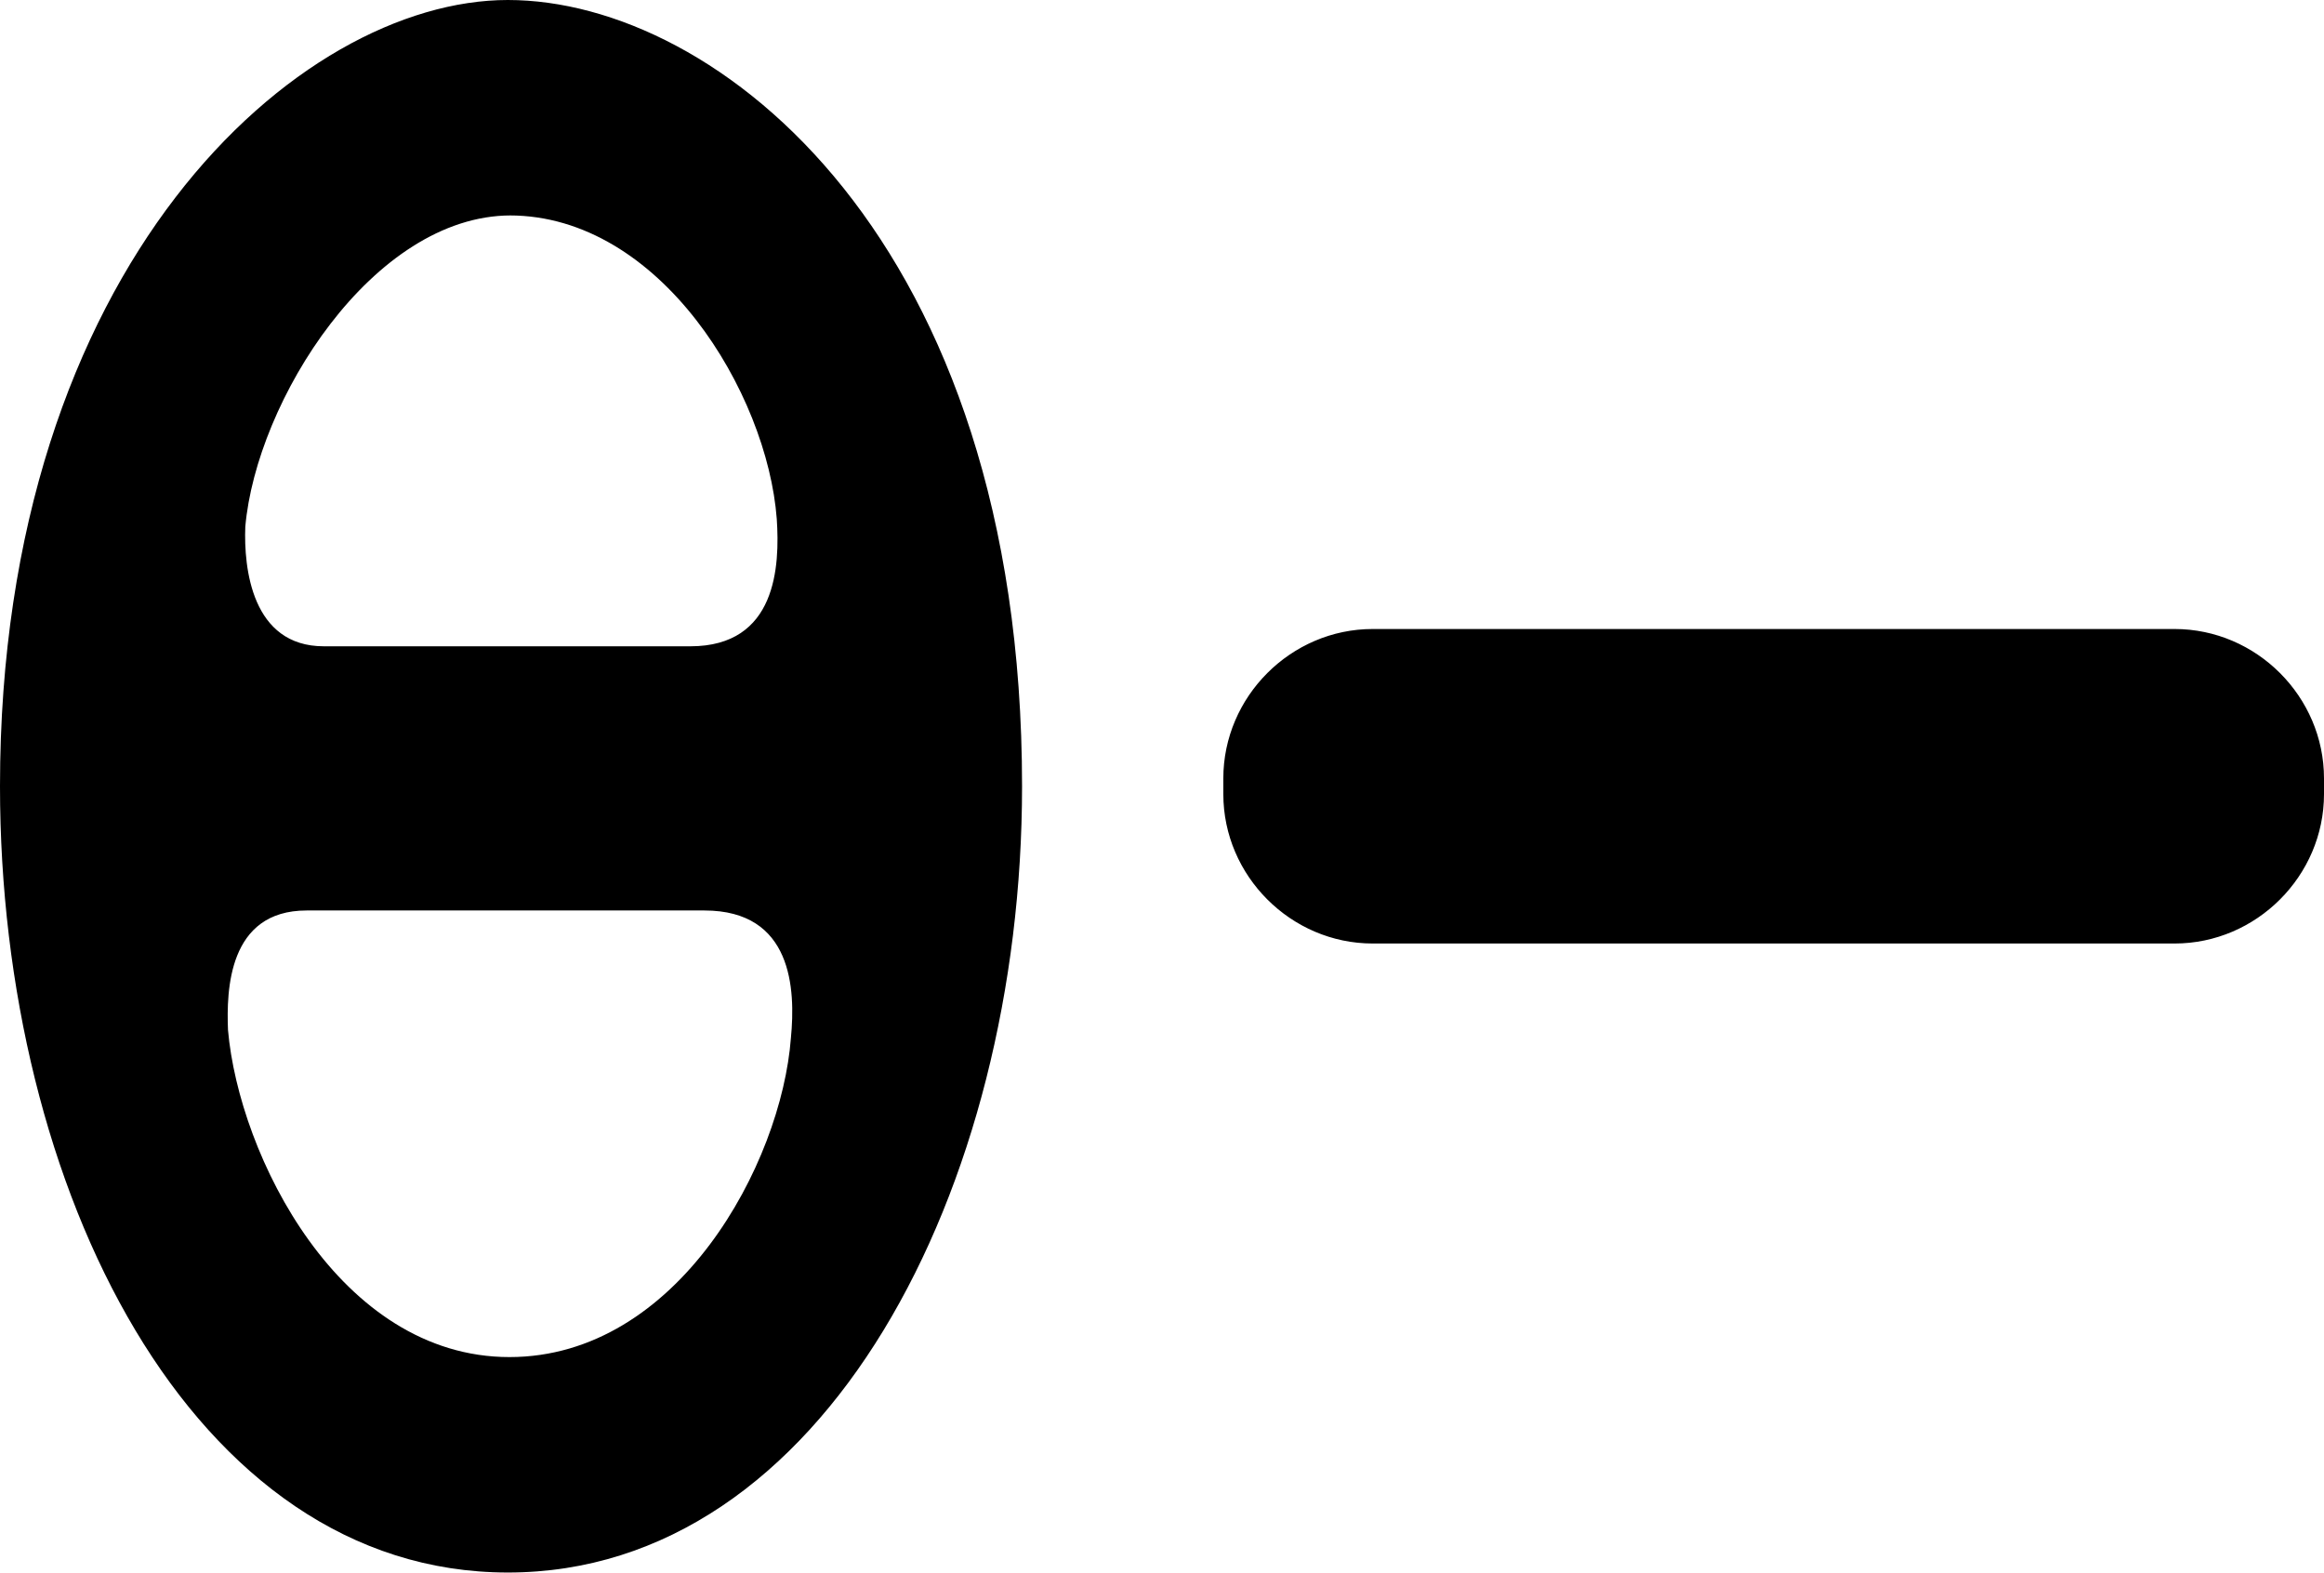
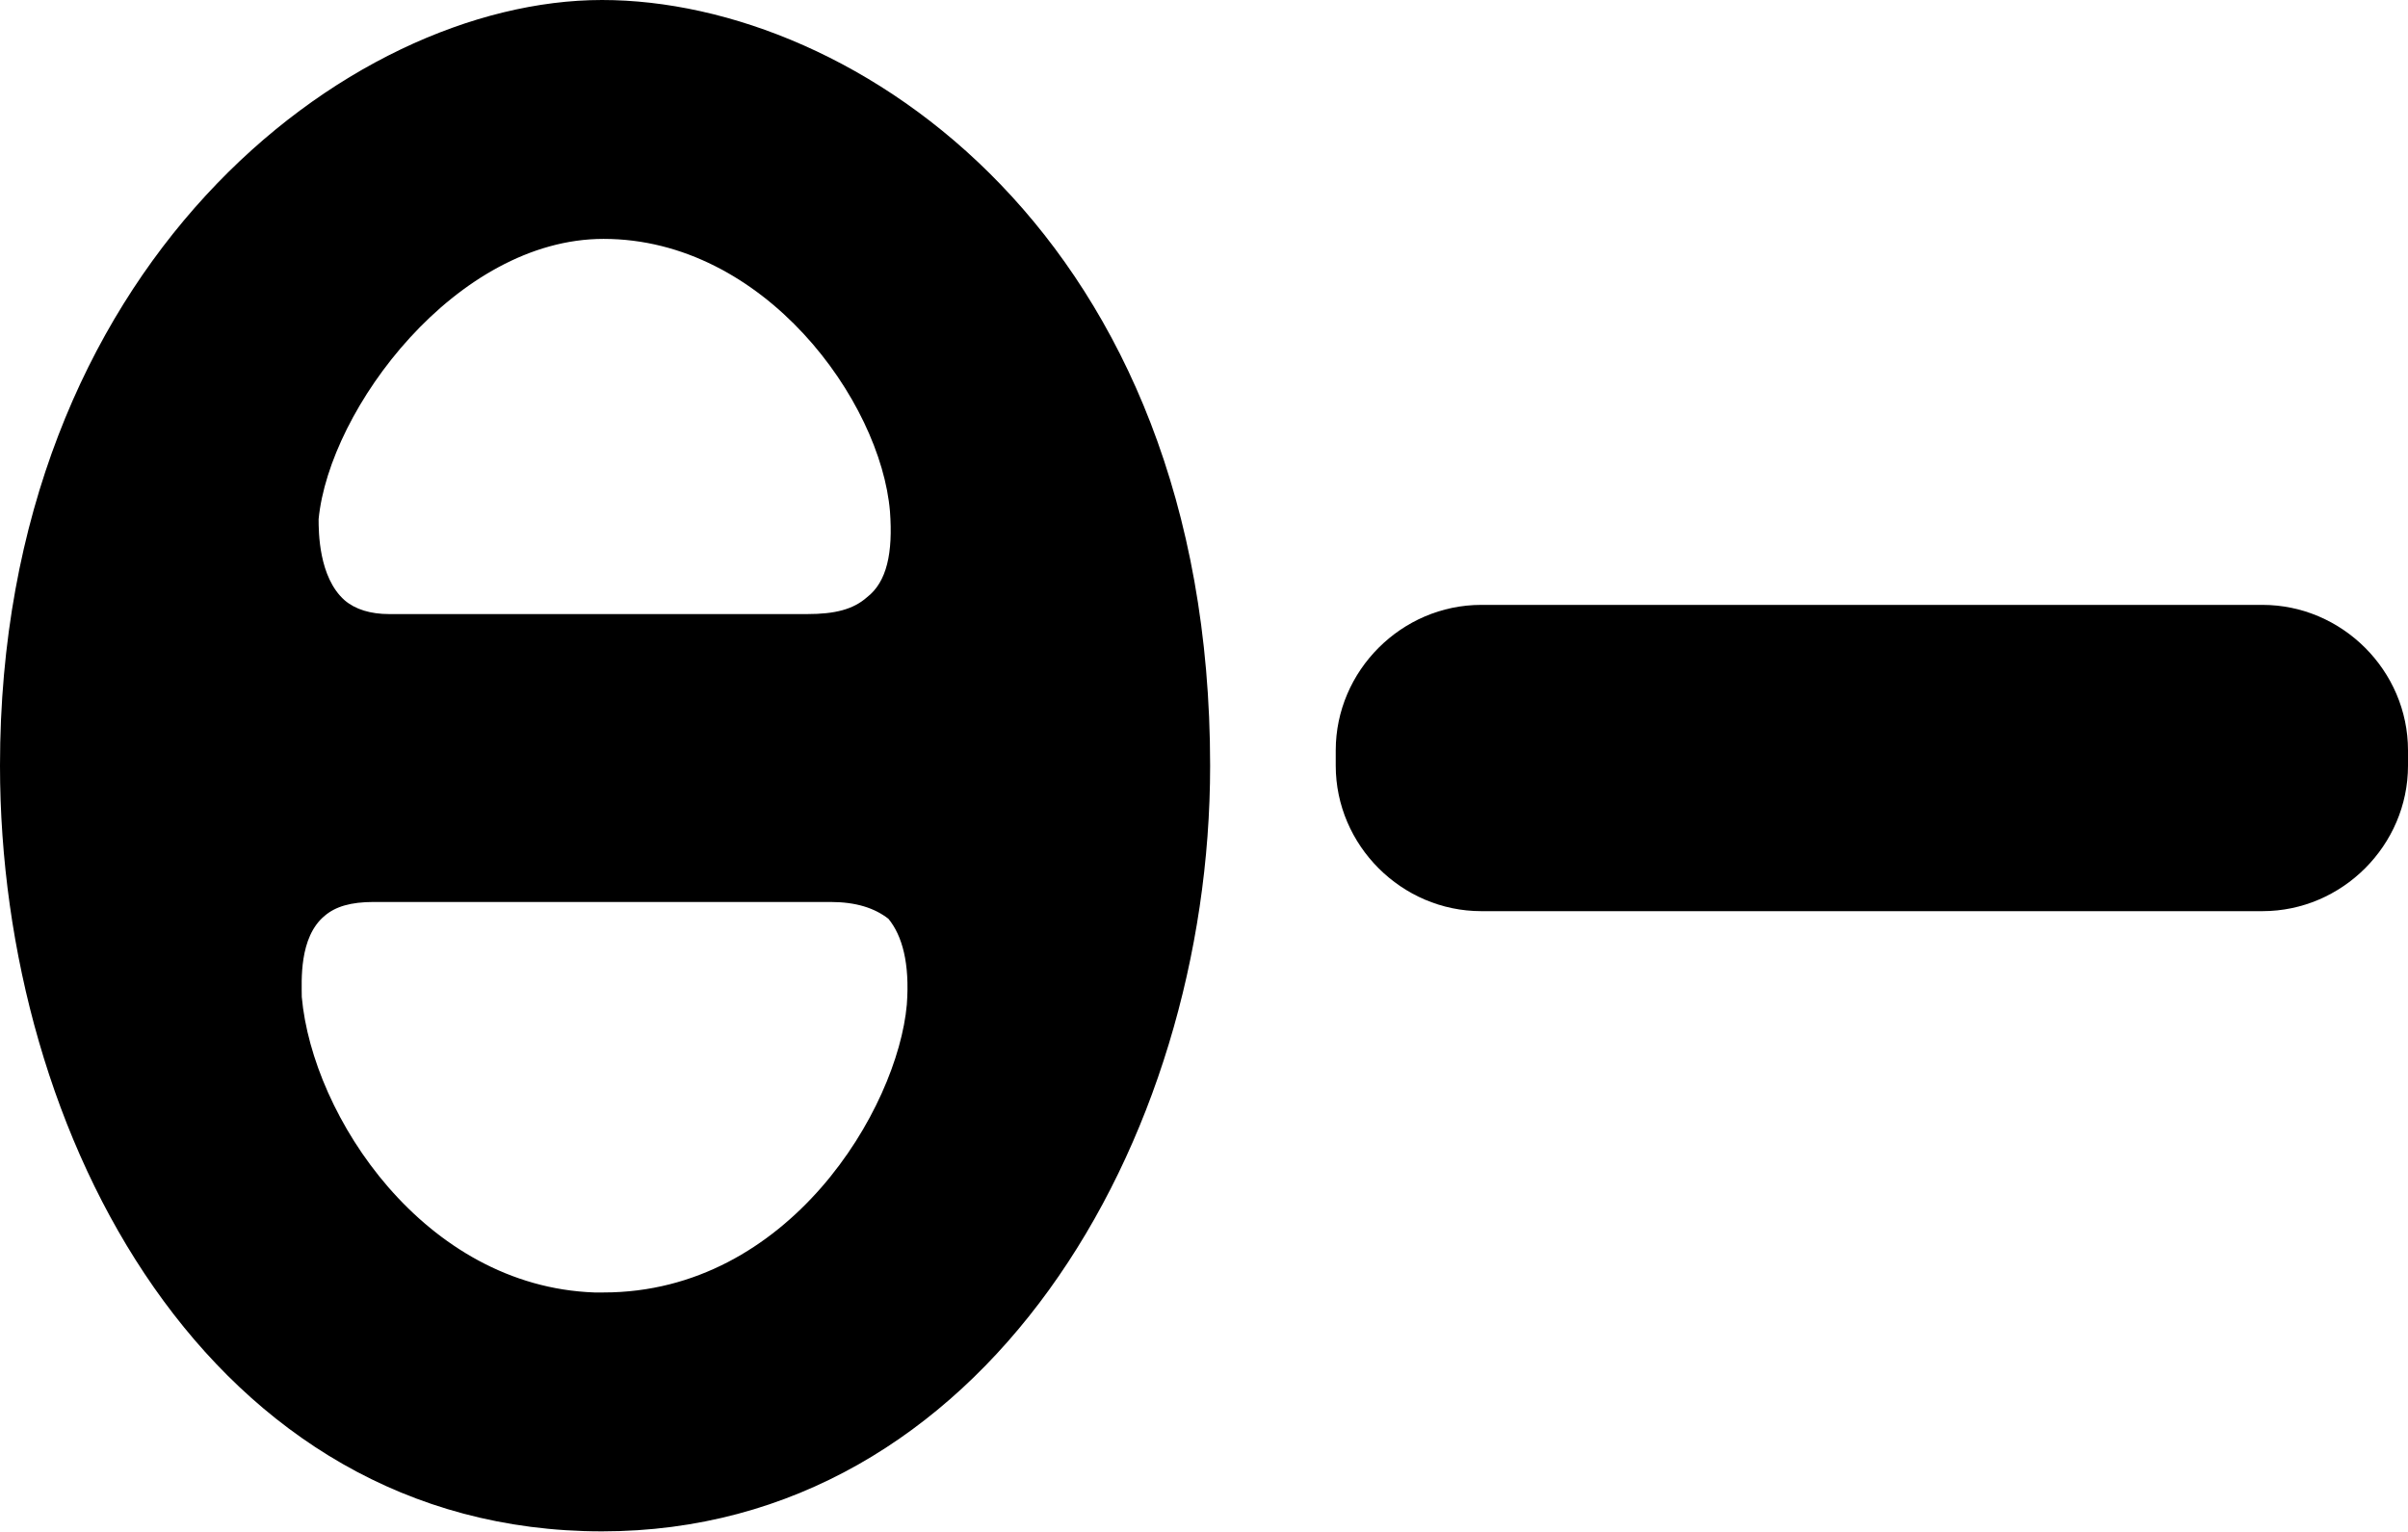
- <svg xmlns="http://www.w3.org/2000/svg" viewBox="26.1 0 147.8 100">
-   <path d="M113.4 40h51c5.2 0 9.5 4.3 9.5 9.5v1c0 5.2-4.3 9.5-9.5 9.5h-51c-5.2 0-9.5-4.3-9.5-9.5v-1c0-5.2 4.3-9.5 9.5-9.5m-55-40C45.1 0 26.1 16.8 26.1 50c0 25.6 12.2 50 32.3 50s32.7-24.4 32.7-50c0-34.8-19.4-50-32.7-50m.1 13.7c9.6 0 16.4 11.3 17 19.3.2 3 0 8.1-5.5 8.1H46.7c-4.6 0-5.1-5-5-7.6.7-8 8.1-19.8 16.9-19.8zm0 72.6c-10.8 0-17.2-12.8-17.9-20.8-.1-2.5 0-7.6 5-7.6h25.3c5.6 0 5.8 5 5.5 8.1-.6 8-7.2 20.3-17.9 20.3" fill="#000000" />
+ <svg xmlns="http://www.w3.org/2000/svg" version="1.1" id="Layer_1" x="0px" y="0px" viewBox="0 0 157.2 100" style="enable-background:new 0 0 157.2 100;" xml:space="preserve">
+   <g>
+     <path d="M96.7,39.5h51c5.2,0,9.5,4.3,9.5,9.5v1c0,5.2-4.3,9.5-9.5,9.5h-51c-5.2,0-9.5-4.3-9.5-9.5v-1   C87.2,43.8,91.5,39.5,96.7,39.5" />
+     <path d="M39.3,0C22.7,0,0,17.4,0,50c0,24.2,13.7,50,39.3,50C64.2,100,79,74.6,79,50C79,15.5,55.8,0,39.3,0 M59.2,65.6   c-0.6,6.8-7.7,18.8-19.8,18.8h-0.6C27.7,84,20.4,72.9,19.7,65.1c0-1-0.2-3.9,1.5-5.3c0.7-0.6,1.7-0.9,3.2-0.9h29.8   c1.7,0,2.9,0.4,3.8,1.1C58.9,61.1,59.4,62.9,59.2,65.6 M39.4,15.6c10.5,0,18.1,10.6,18.7,17.8c0.2,2.7-0.2,4.6-1.5,5.6   c-0.9,0.8-2.1,1.1-3.9,1.1H25.4c-1.2,0-2.2-0.3-2.9-0.9c-1.7-1.5-1.7-4.5-1.7-5.3C21.5,26.7,29.8,15.6,39.4,15.6" />
+   </g>
</svg>
